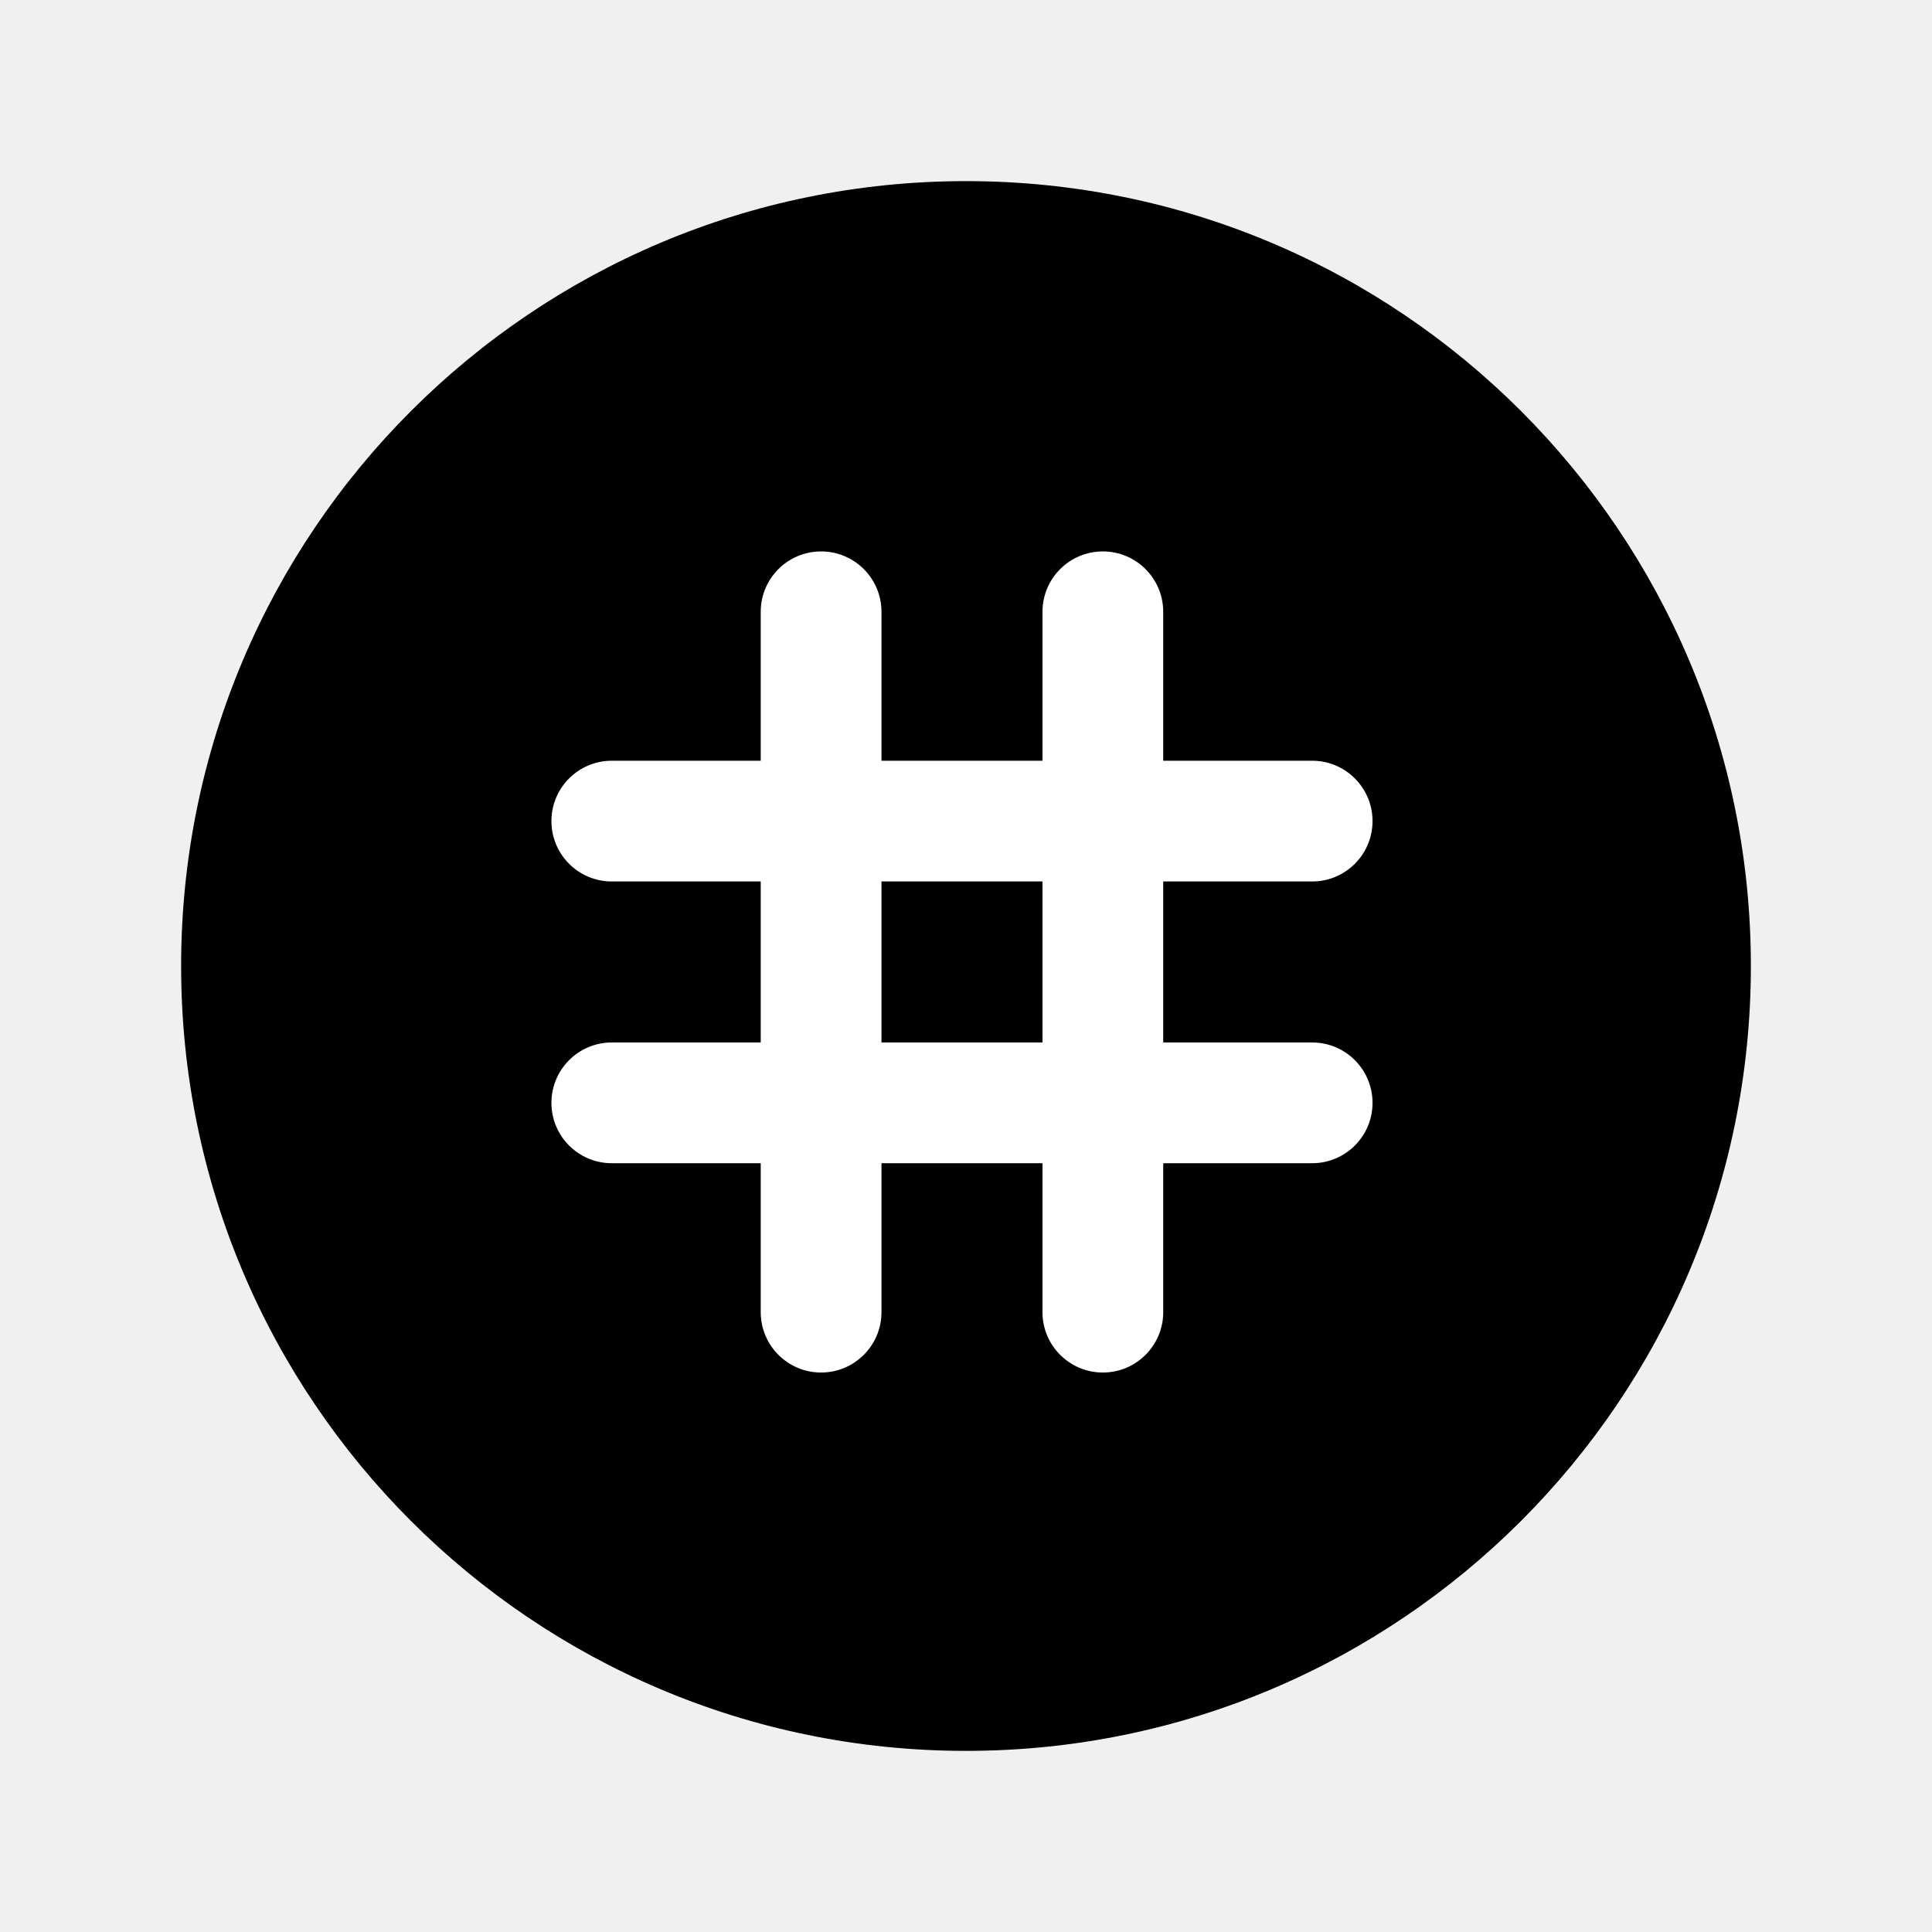
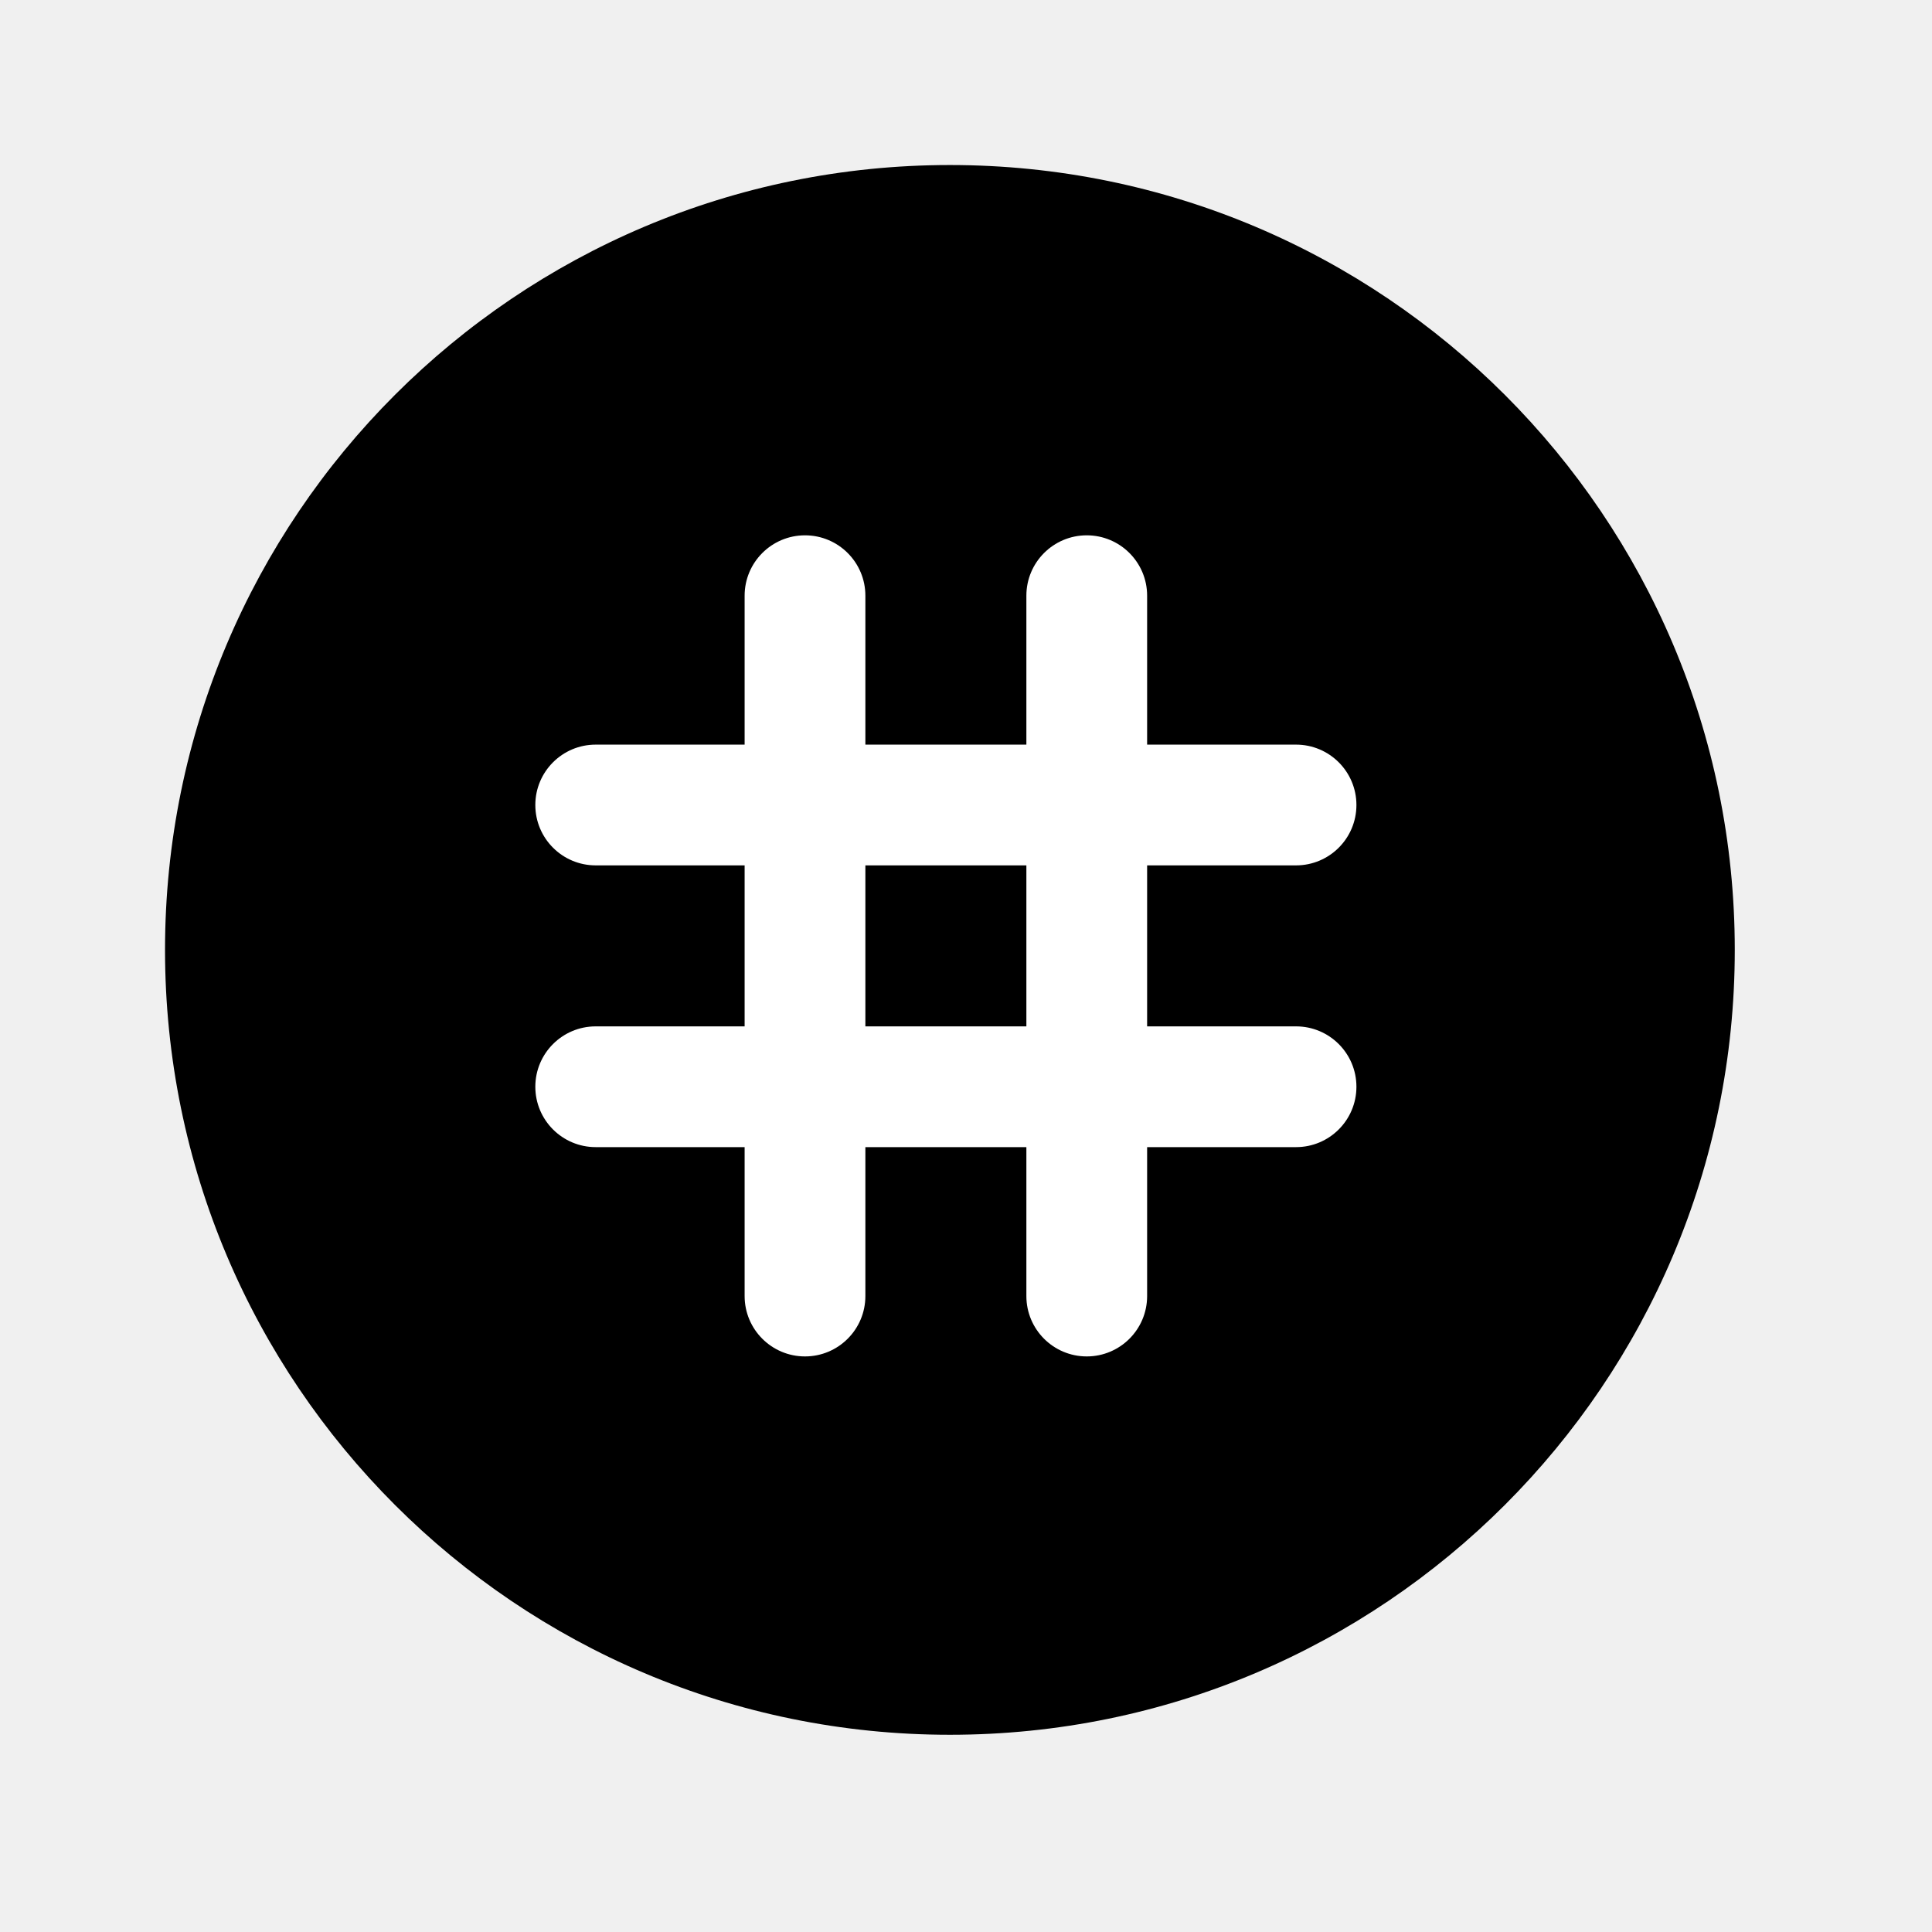
<svg xmlns="http://www.w3.org/2000/svg" fill="none" viewBox="0 0 24 24">
-   <path fill="#000" d="M12 21a9 9 0 1 0 0-18 9 9 0 0 0 0 18Z" />
-   <path fill="#000" fill-rule="evenodd" d="M12 3.75a8.25 8.25 0 1 0 0 16.5 8.25 8.25 0 0 0 0-16.5ZM2.25 12c0-5.385 4.365-9.75 9.75-9.75s9.75 4.365 9.75 9.75-4.365 9.75-9.75 9.75S2.25 17.385 2.25 12Z" clip-rule="evenodd" />
-   <path fill="#fff" fill-rule="evenodd" d="M10.2 6.85a.75.75 0 0 1 .75.75v8.7a.75.75 0 0 1-1.5 0V7.6a.75.75 0 0 1 .75-.75Zm3.5 0a.75.75 0 0 1 .75.75v8.7a.75.75 0 0 1-1.5 0V7.6a.75.75 0 0 1 .75-.75Z" clip-rule="evenodd" />
-   <path fill="#fff" fill-rule="evenodd" d="M6.85 10.2a.75.75 0 0 1 .75-.75h8.7a.75.75 0 0 1 0 1.5H7.6a.75.75 0 0 1-.75-.75Zm0 3.5a.75.75 0 0 1 .75-.75h8.7a.75.75 0 1 1 0 1.5H7.6a.75.75 0 0 1-.75-.75Z" clip-rule="evenodd" />
+   <path fill="#000" d="M11.8 20.8a9 9 0 1 0 0-18 9 9 0 0 0 0 18Z" />
+   <path fill="#000" fill-rule="evenodd" d="M11.8 3.55a8.25 8.25 0 1 0 0 16.5 8.25 8.25 0 0 0 0-16.5ZM2.05 11.8c0-5.385 4.365-9.75 9.75-9.75s9.75 4.365 9.75 9.75-4.365 9.75-9.75 9.75-9.75-4.365-9.75-9.75Z" clip-rule="evenodd" />
+   <path fill="#fff" fill-rule="evenodd" d="M10 6.65a.75.75 0 0 1 .75.75v8.7a.75.75 0 1 1-1.5 0V7.4a.75.75 0 0 1 .75-.75Zm3.5 0a.75.75 0 0 1 .75.75v8.7a.75.75 0 1 1-1.5 0V7.4a.75.75 0 0 1 .75-.75Z" clip-rule="evenodd" />
+   <path fill="#fff" fill-rule="evenodd" d="M6.65 10a.75.75 0 0 1 .75-.75h8.7a.75.75 0 0 1 0 1.5H7.4a.75.75 0 0 1-.75-.75Zm0 3.5a.75.75 0 0 1 .75-.75h8.7a.75.75 0 0 1 0 1.5H7.4a.75.75 0 0 1-.75-.75Z" clip-rule="evenodd" />
</svg>
